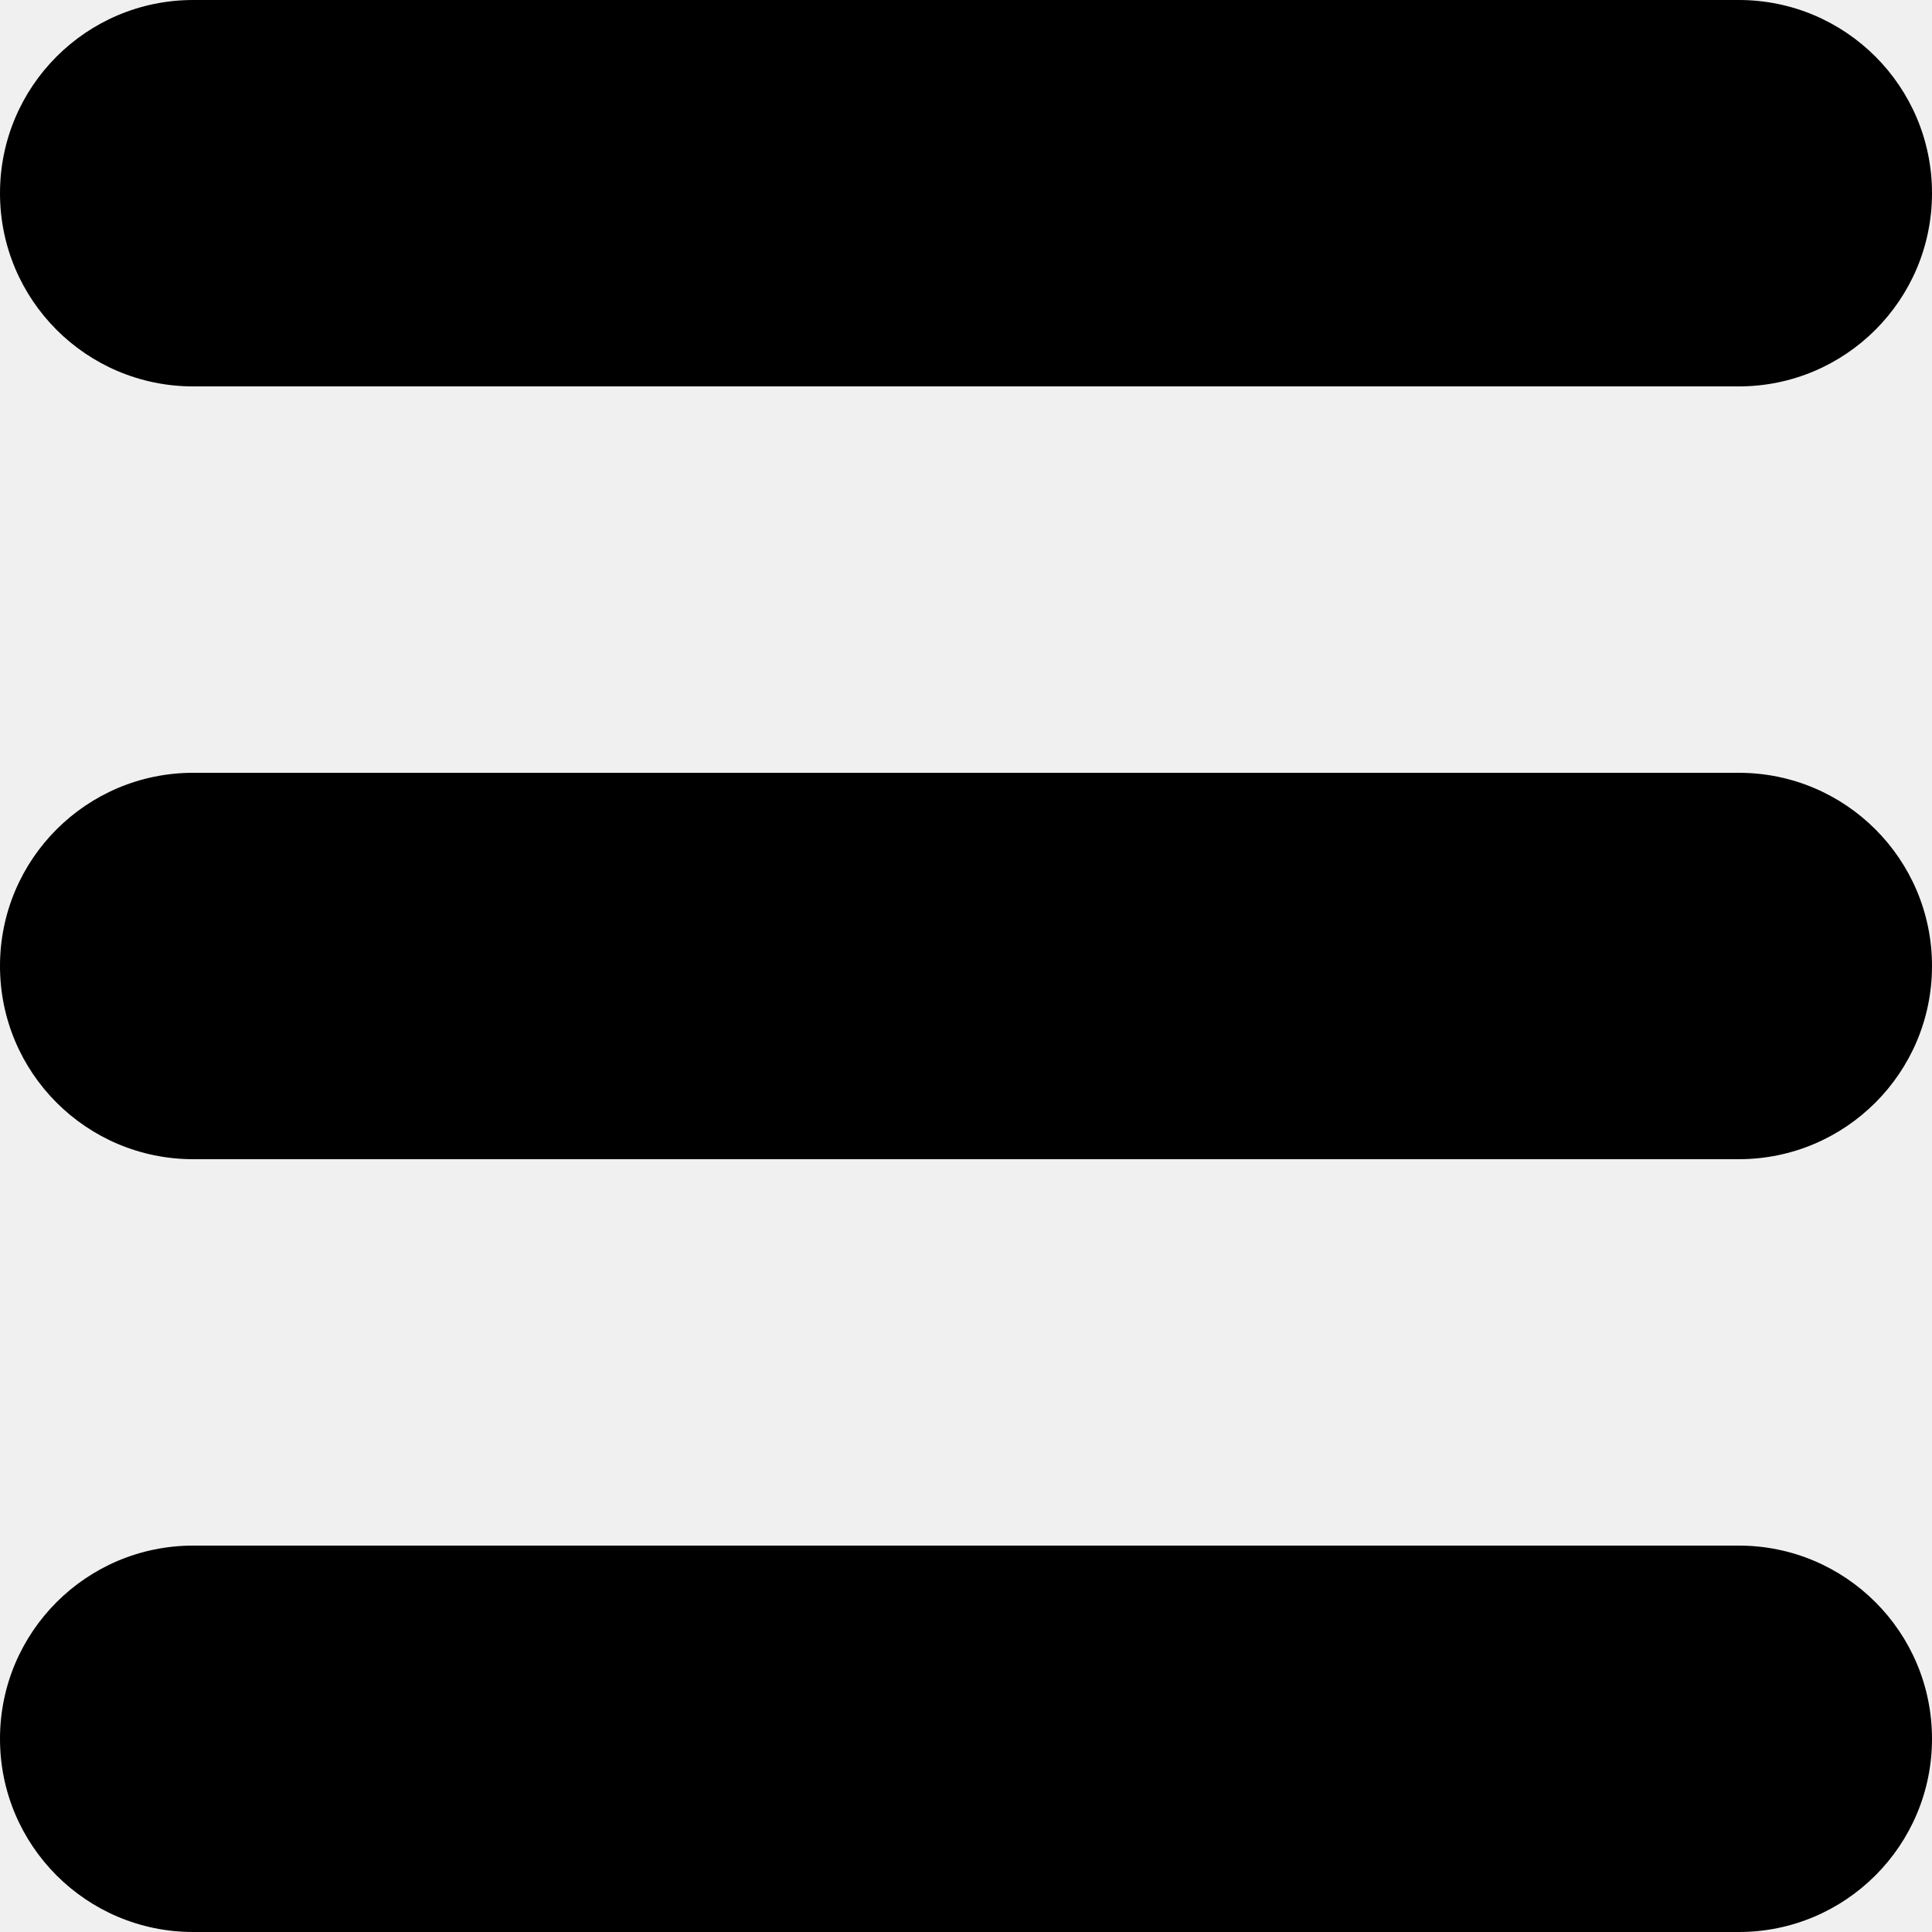
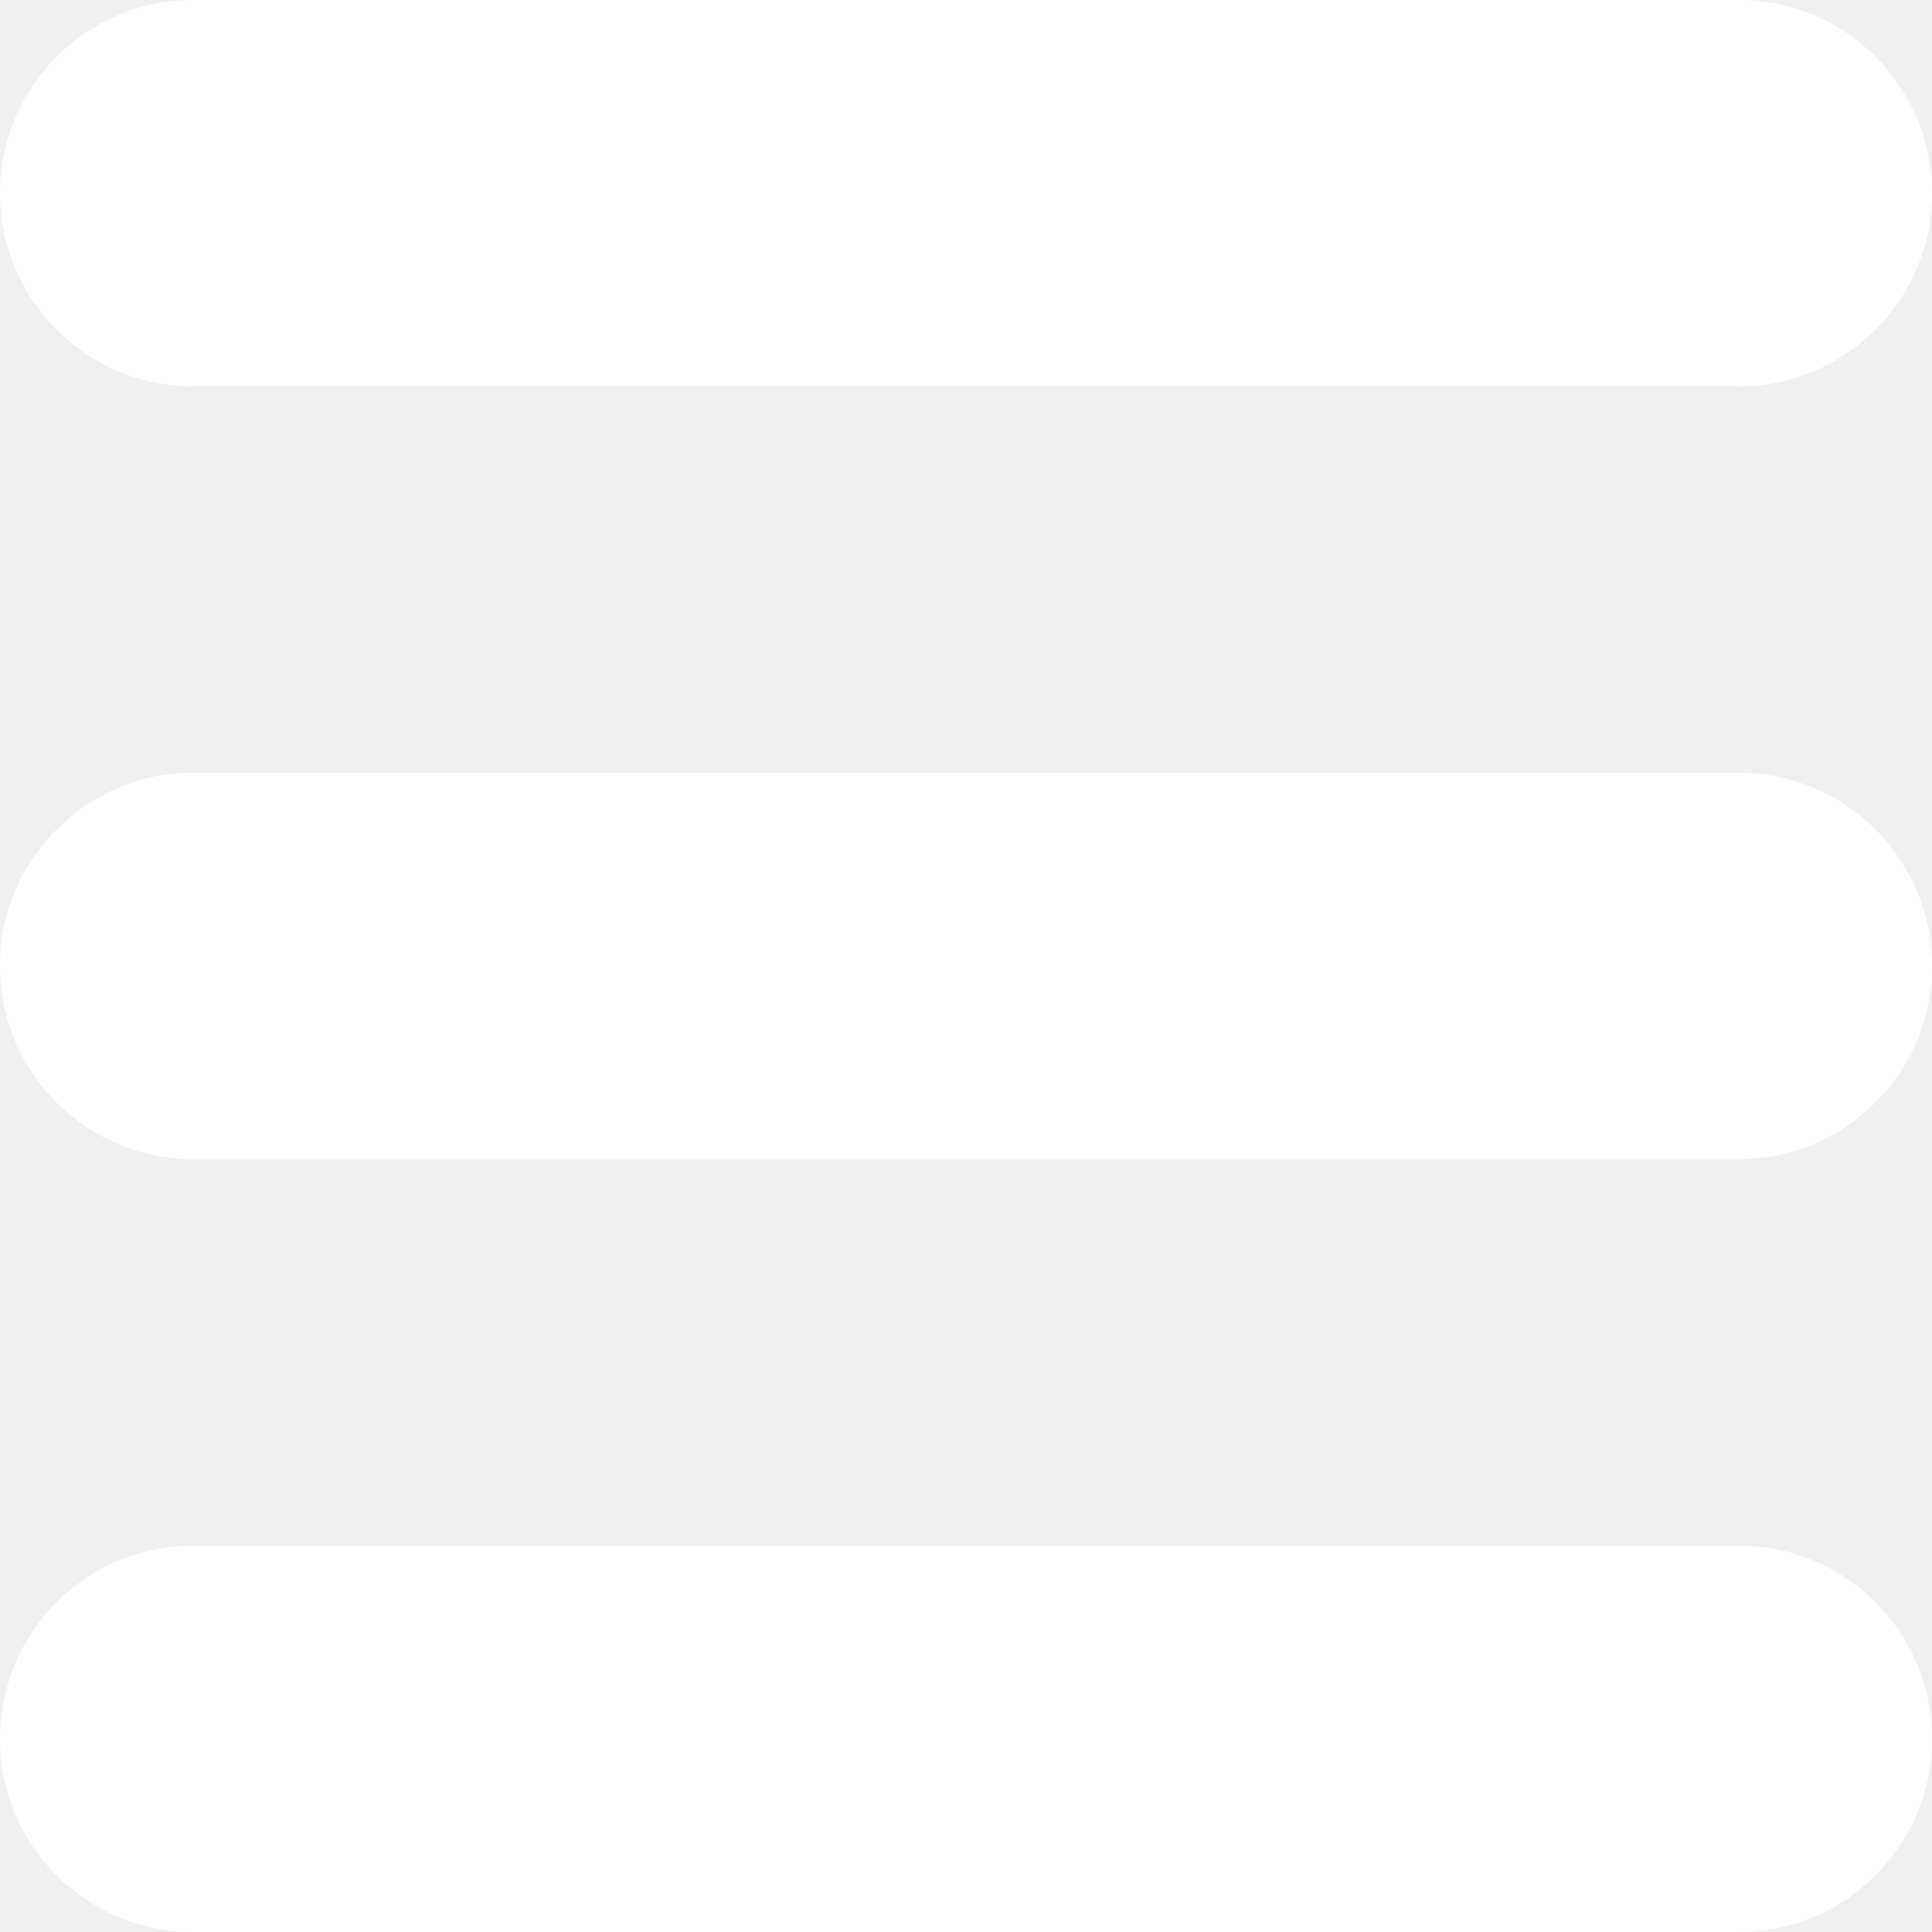
- <svg xmlns="http://www.w3.org/2000/svg" version="1.1" id="Capa_1" x="0px" y="0px" width="612px" height="612px" viewBox="0 0 612 612" style="enable-background:new 0 0 612 612;" xml:space="preserve">
+ <svg xmlns="http://www.w3.org/2000/svg" version="1.1" id="Capa_1" x="0px" y="0px" width="612px" height="612px" viewBox="0 0 612 612" style="fill:#ffffff;enable-background:new 0 0 612 612;" xml:space="preserve">
  <g>
    <g id="_x33__1_">
      <g>
        <path d="M61.2,122.4h489.6c33.782,0,61.2-27.387,61.2-61.2S584.613,0,550.8,0H61.2C27.387,0,0,27.387,0,61.2     S27.387,122.4,61.2,122.4z M550.8,244.8H61.2C27.387,244.8,0,272.187,0,306c0,33.812,27.387,61.2,61.2,61.2h489.6     c33.782,0,61.2-27.388,61.2-61.2C612,272.187,584.613,244.8,550.8,244.8z M550.8,489.6H61.2C27.387,489.6,0,516.987,0,550.8     C0,584.613,27.387,612,61.2,612h489.6c33.782,0,61.2-27.387,61.2-61.2C612,516.987,584.613,489.6,550.8,489.6z" />
      </g>
    </g>
  </g>
  <g>
</g>
  <g>
</g>
  <g>
</g>
  <g>
</g>
  <g>
</g>
  <g>
</g>
  <g>
</g>
  <g>
</g>
  <g>
</g>
  <g>
</g>
  <g>
</g>
  <g>
</g>
  <g>
</g>
  <g>
</g>
  <g>
</g>
</svg>
